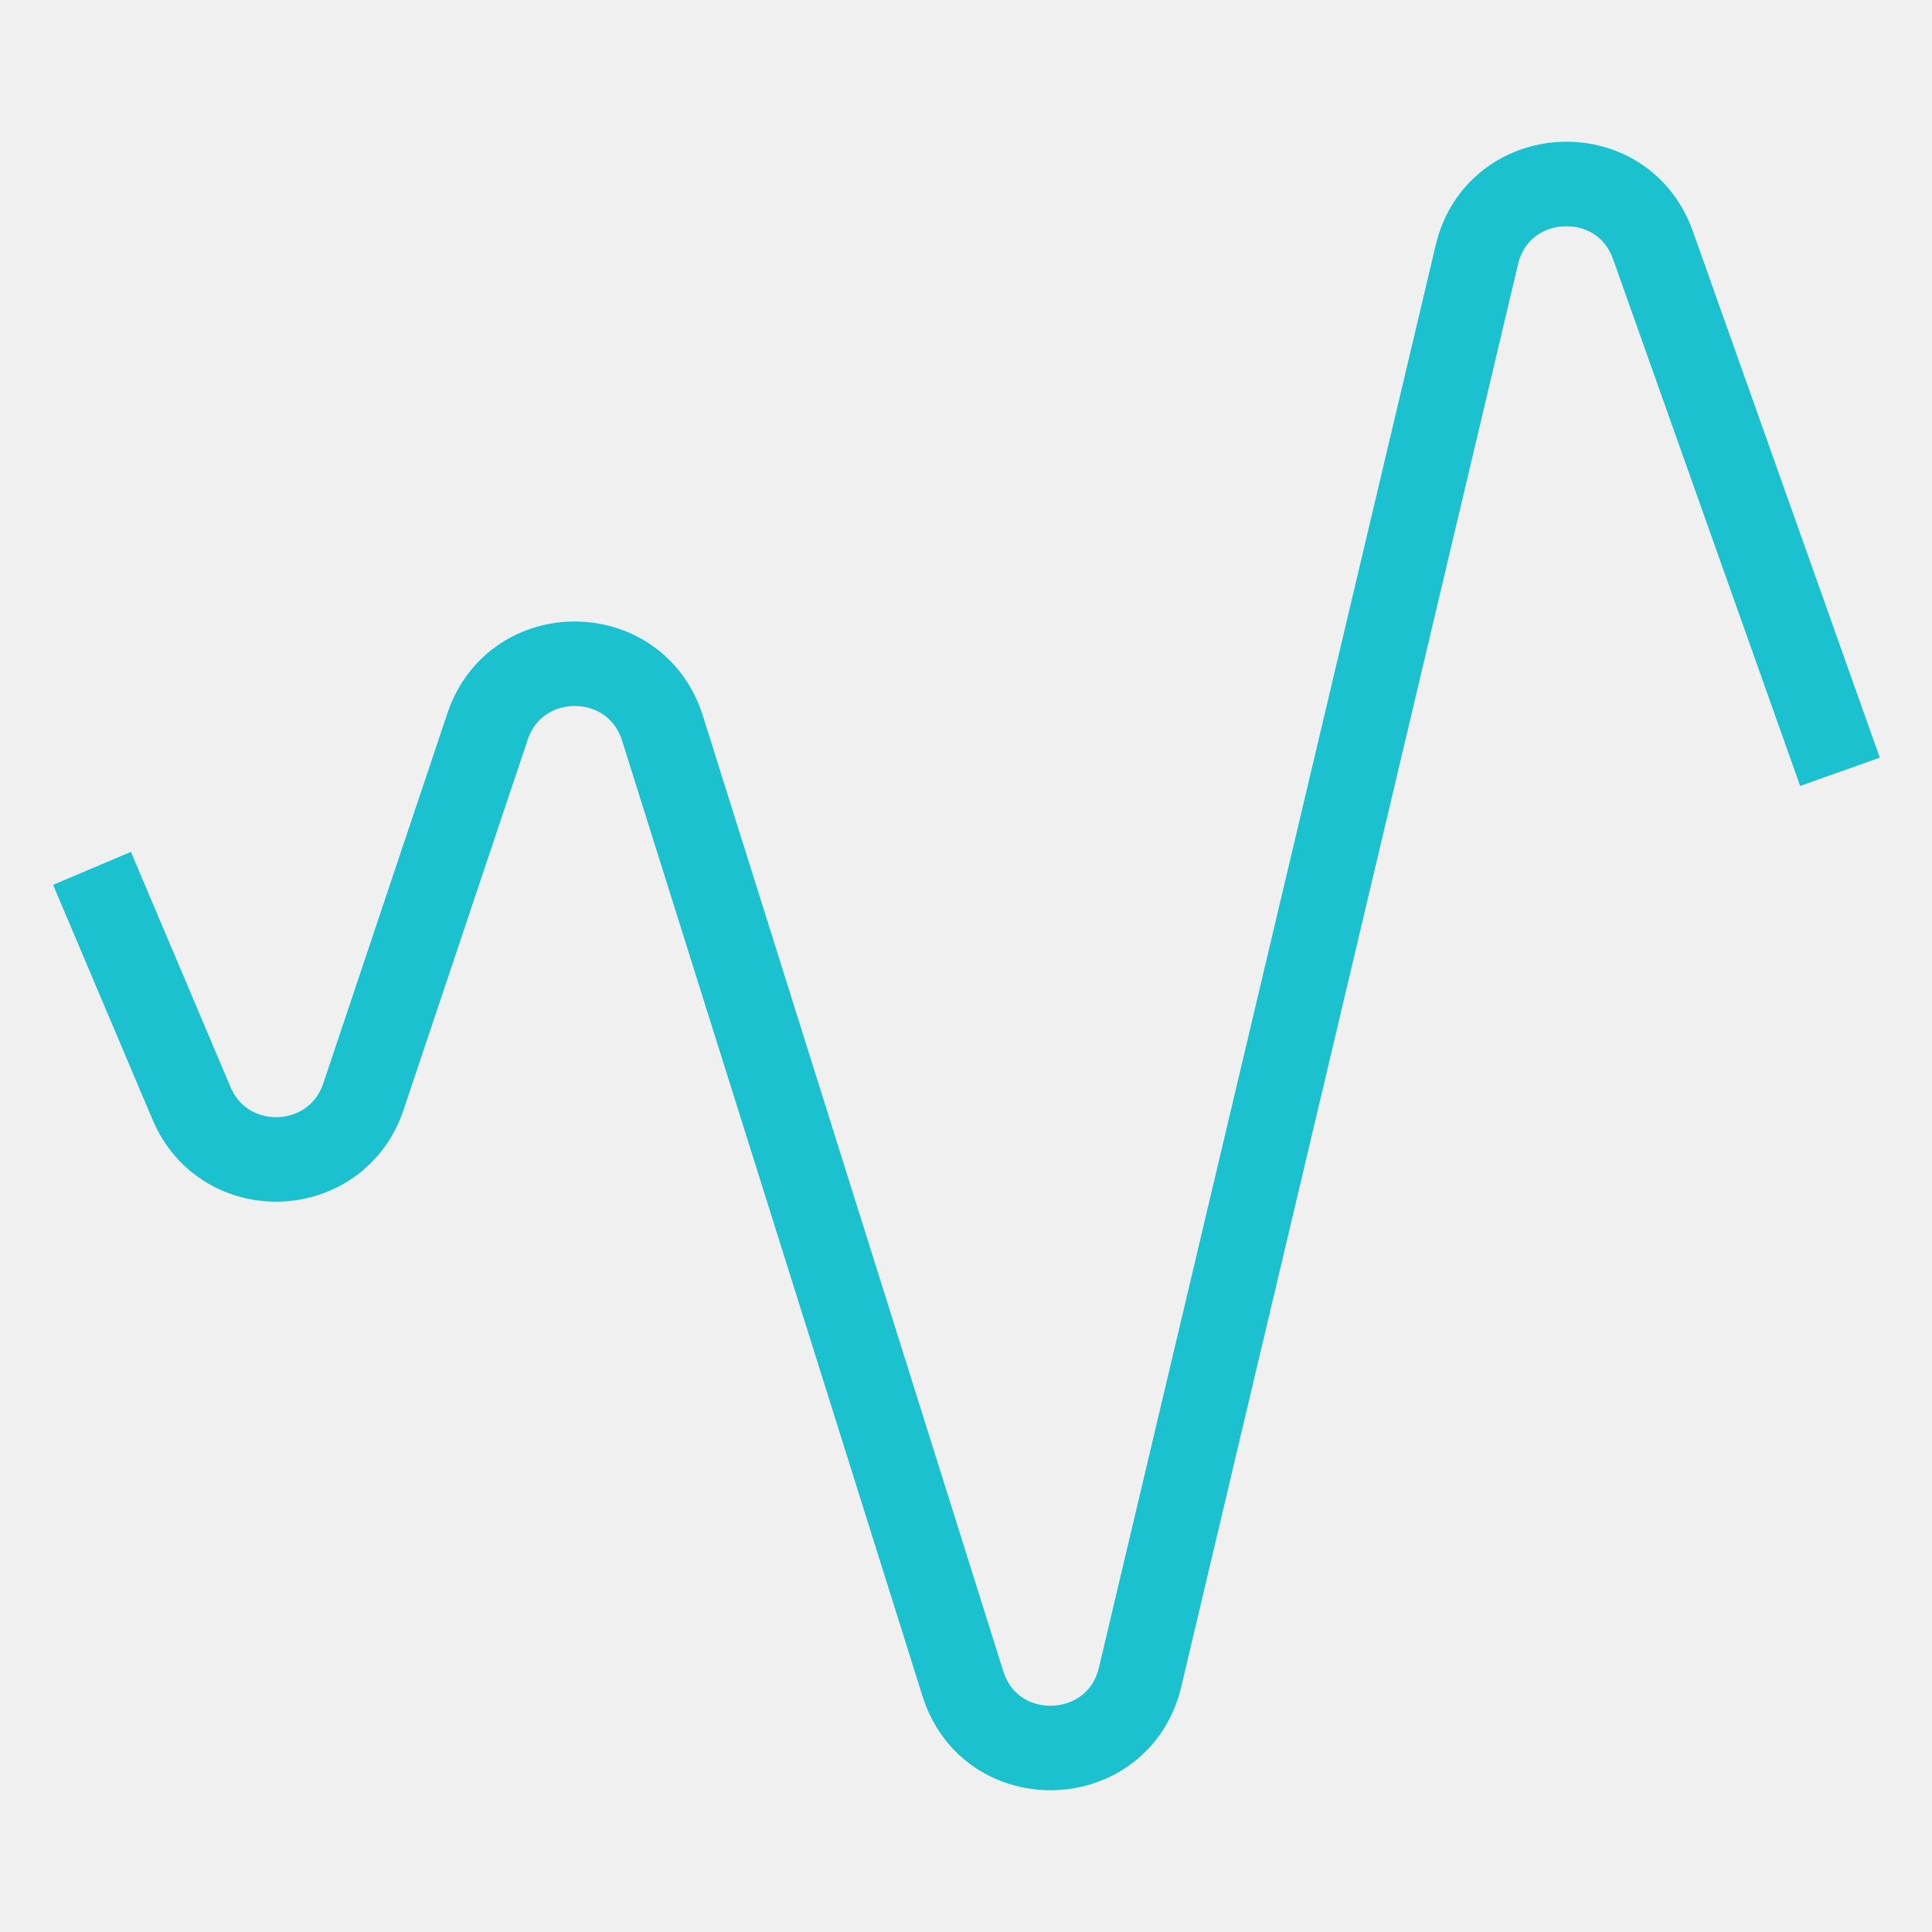
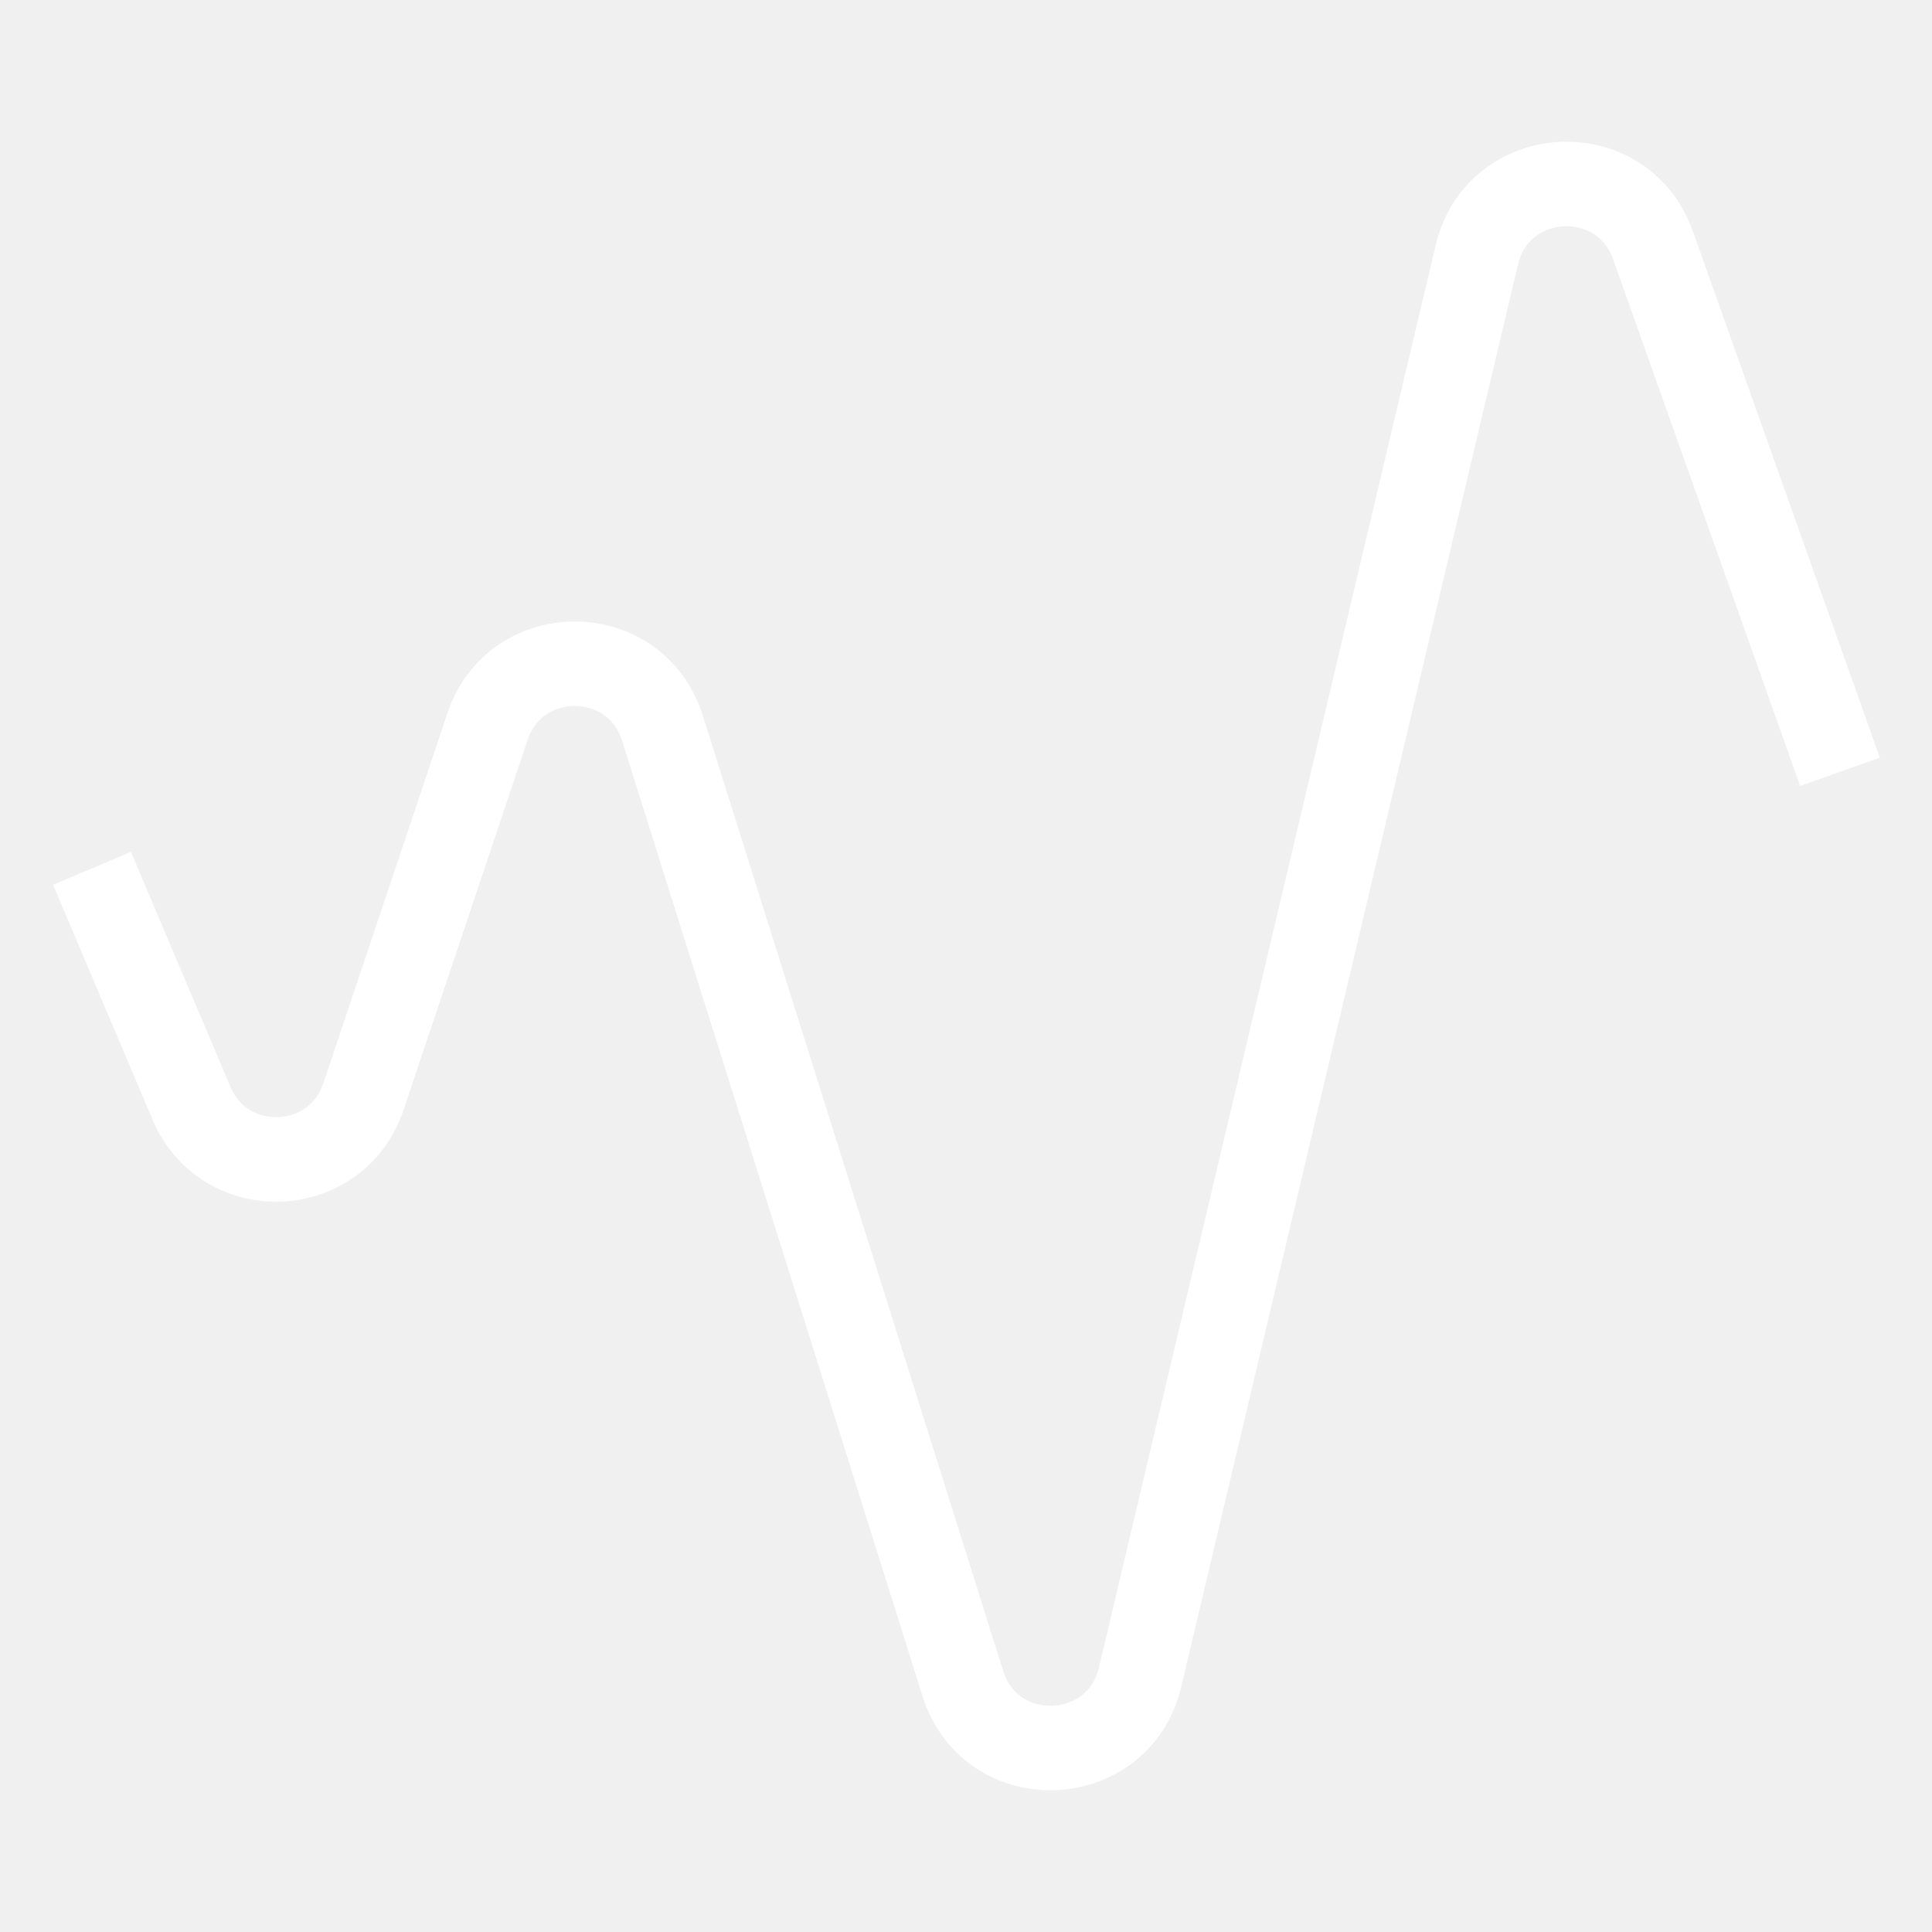
<svg xmlns="http://www.w3.org/2000/svg" width="32px" height="32px" viewBox="0 0 32 32" version="1.1">
  <g id="unified-margin-icon" stroke="none" fill="none" fill-rule="evenodd" stroke-width="1">
-     <g id="Path" transform="translate(1.5238, 3.0476)" stroke="#1BC1CF">
+     <g id="Path" transform="translate(1.5238, 3.0476)" stroke="#ffffff">
      <path d="M0,11.335 L1.648,15.226 C2.196,16.519 4.049,16.447 4.496,15.115 L6.551,8.987 C7.021,7.586 9.006,7.604 9.449,9.014 L14.424,24.837 C14.889,26.315 17.003,26.239 17.36,24.73 L22.937,1.174 C23.287,-0.306 25.346,-0.418 25.855,1.015 L28.952,9.736" stroke-width="1.4" />
    </g>
  </g>
</svg>
